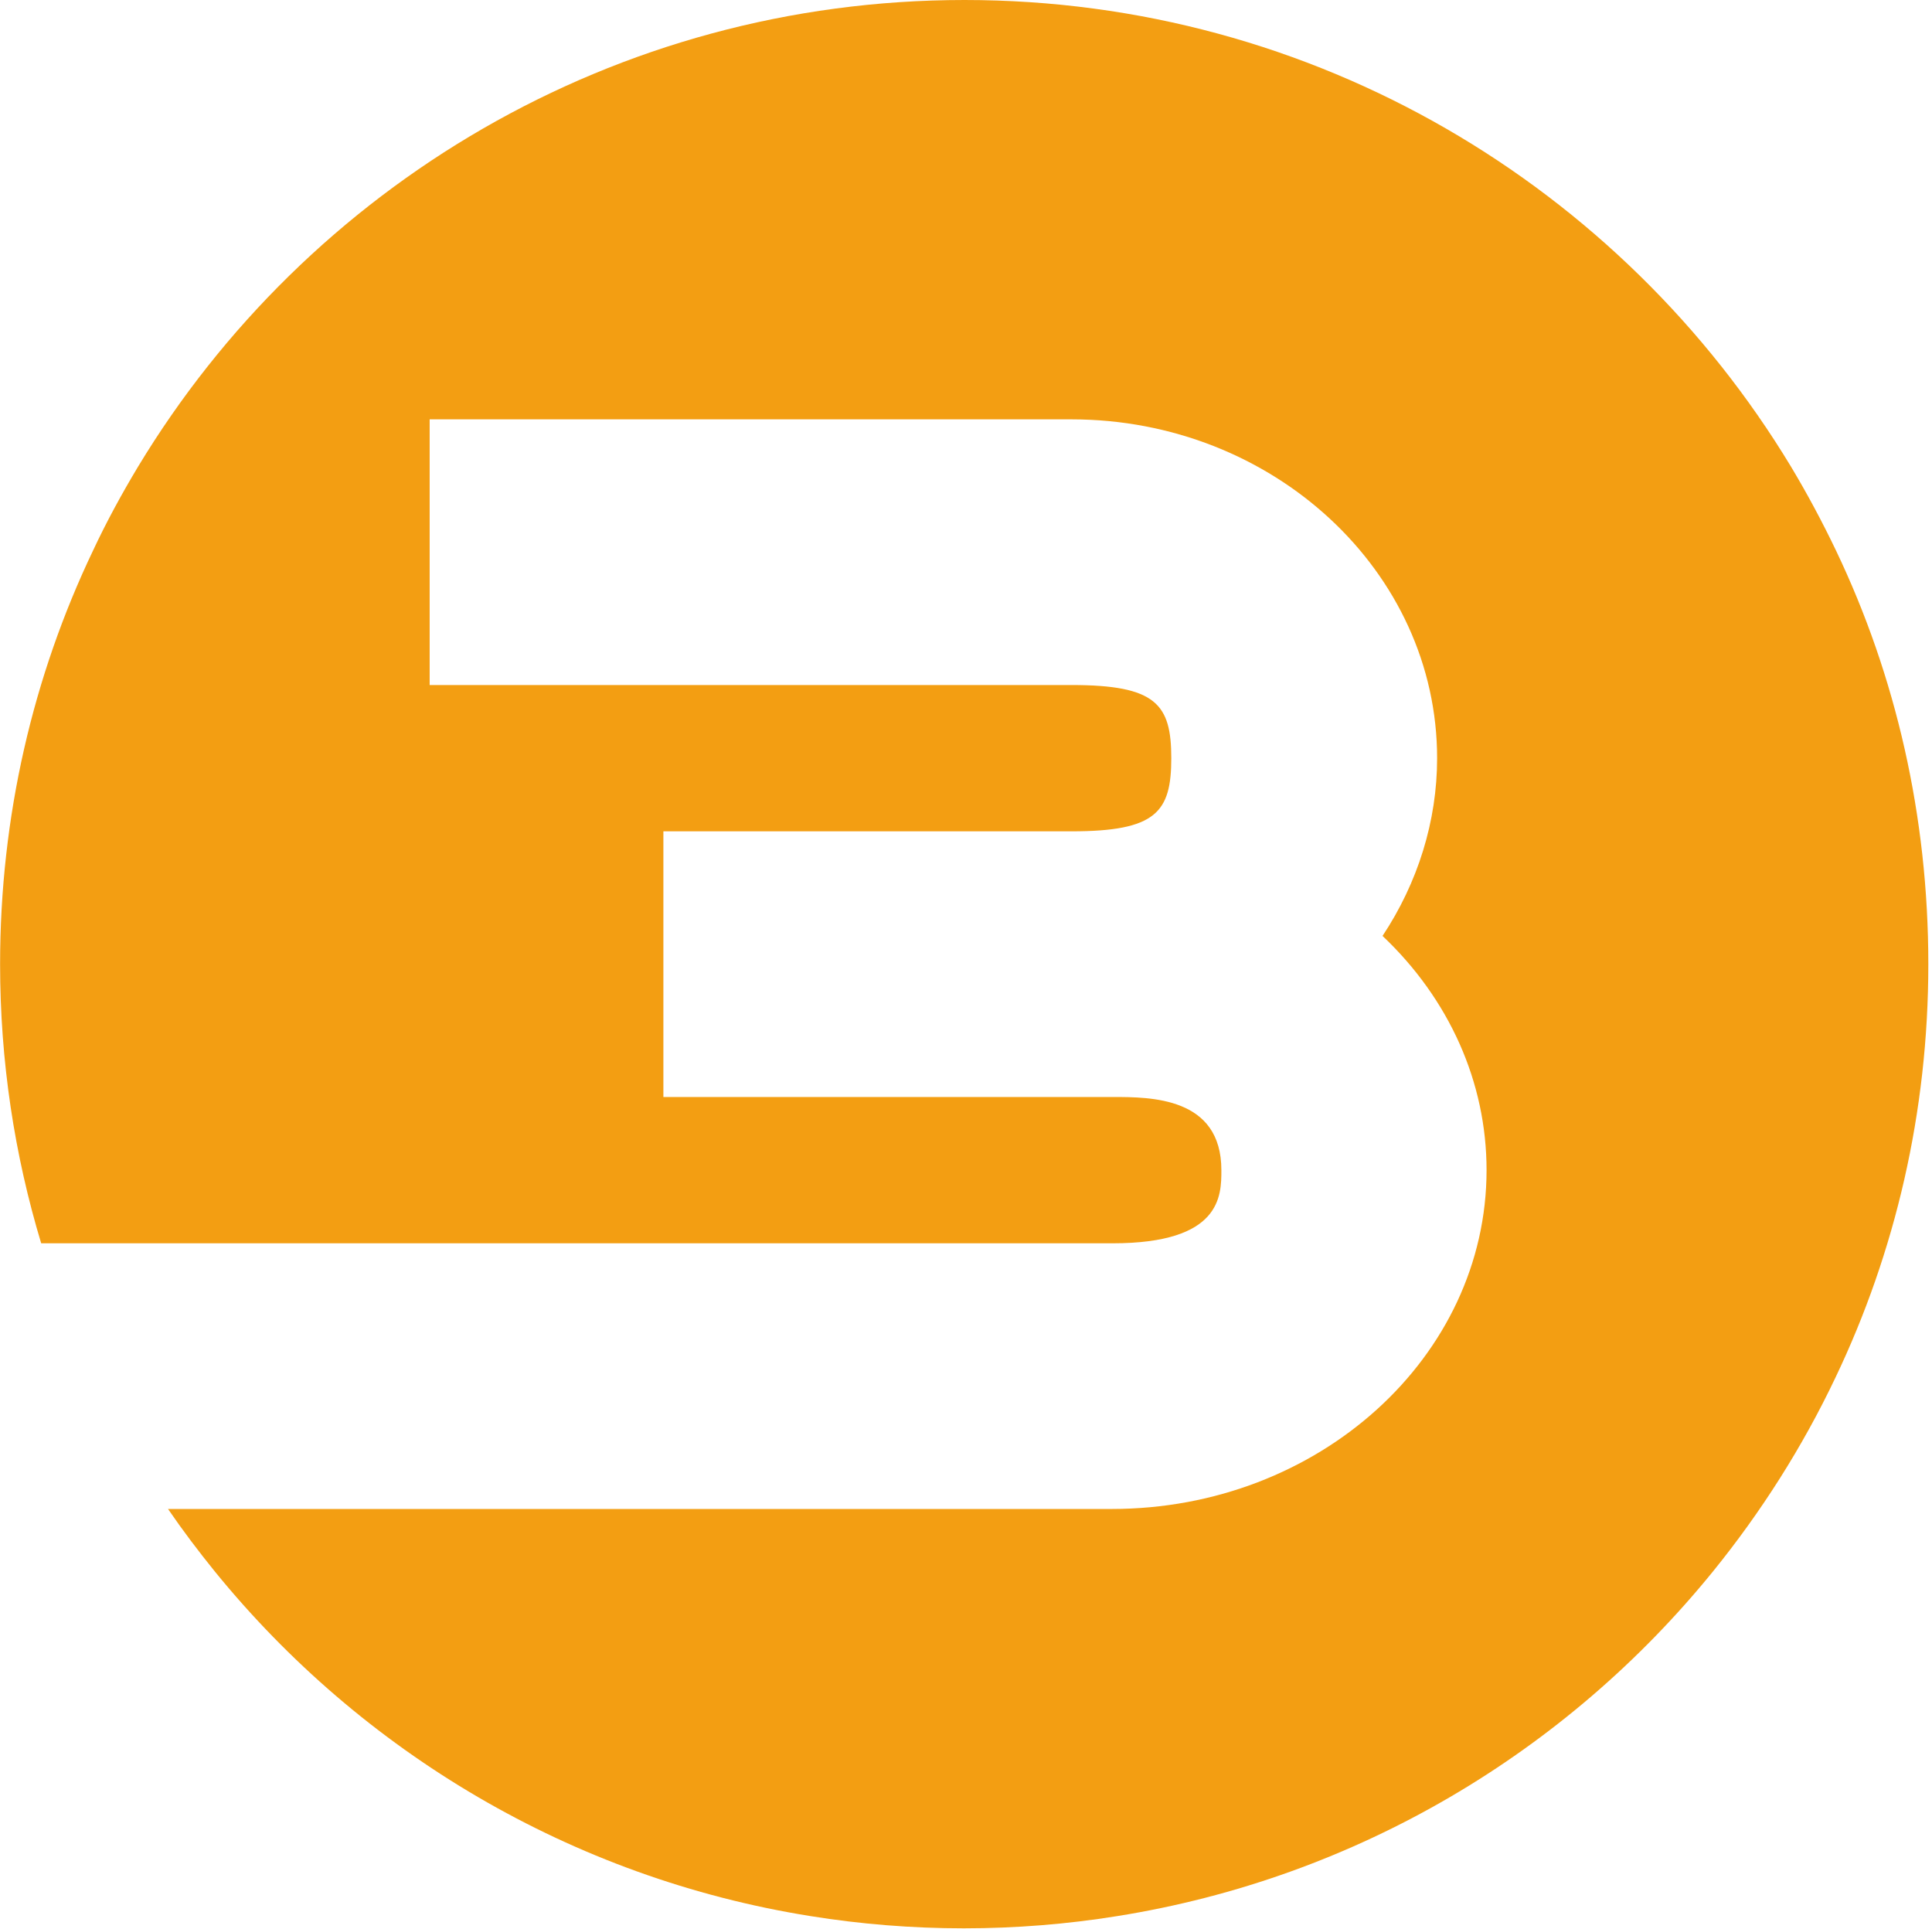
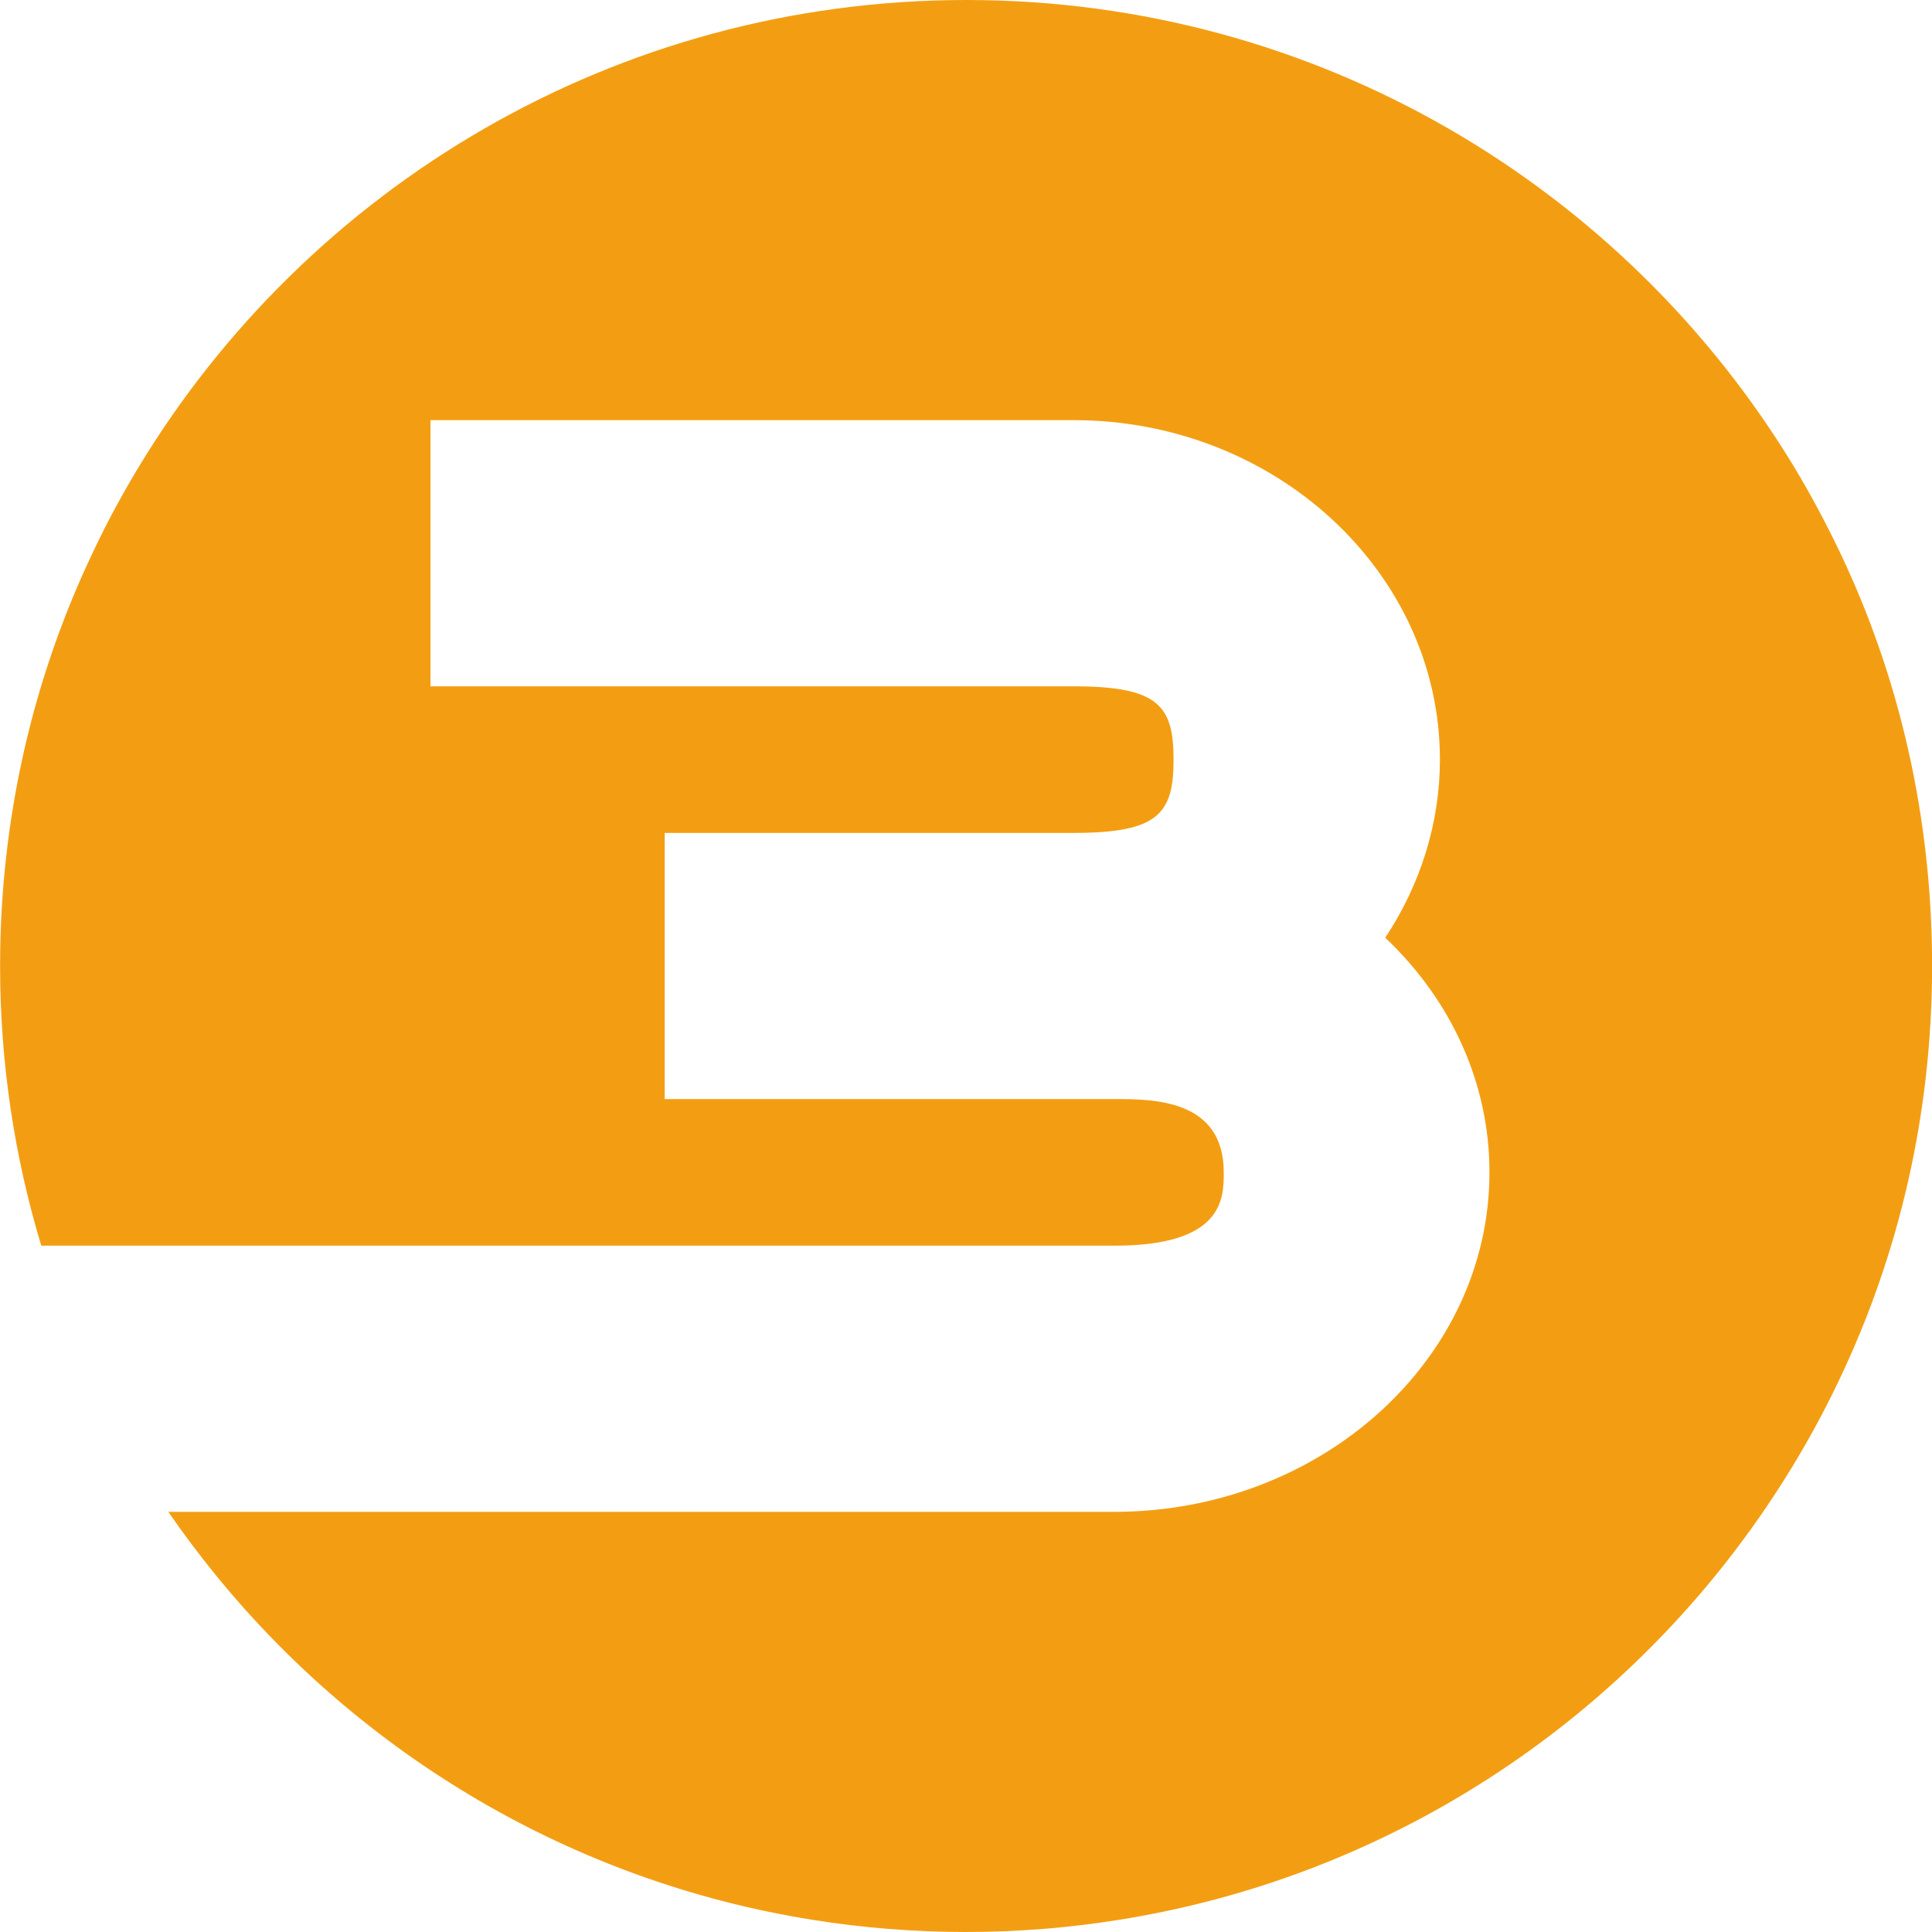
- <svg xmlns="http://www.w3.org/2000/svg" width="513" height="512" viewBox="0 0 513 512" fill="none">
+ <svg xmlns="http://www.w3.org/2000/svg" width="512" height="512" viewBox="0 0 512 512" fill="none">
  <path d="M487.558 146.274C483.892 138.606 479.885 131.109 475.538 123.868C430.697 49.666 349.2 0 256.109 0C163.018 0 81.521 49.666 36.681 123.868C32.333 131.109 28.241 138.606 24.661 146.274C8.805 179.498 0.024 216.727 0.024 256C0.024 281.813 3.86 306.689 10.936 330.116H295.409C324.308 330.116 324.308 317.508 324.308 310.693C324.308 291.269 305.553 291.269 295.409 291.269H176.147V220.731H284.497C307.002 220.731 311.009 215.619 311.009 201.307C311.009 186.995 307.002 181.884 284.497 181.884H114.086V111.345H284.497C338.033 111.345 381.594 151.726 381.594 201.307C381.594 218.005 376.48 234.361 367.102 248.503C384.749 265.201 394.723 287.265 394.723 310.693C394.723 360.274 350.138 400.655 295.238 400.655H44.609C48.53 406.363 52.707 411.9 57.055 417.267C95.928 465.06 151.68 498.625 215.275 508.763C228.489 510.892 242.129 512 255.939 512C269.749 512 283.389 510.892 296.602 508.763C360.197 498.625 415.949 465.145 454.823 417.267C467.61 401.507 478.607 384.213 487.387 365.726C503.244 332.502 512.024 295.273 512.024 256C512.024 216.727 503.414 179.498 487.558 146.274Z" fill="#F39E12" />
</svg>
